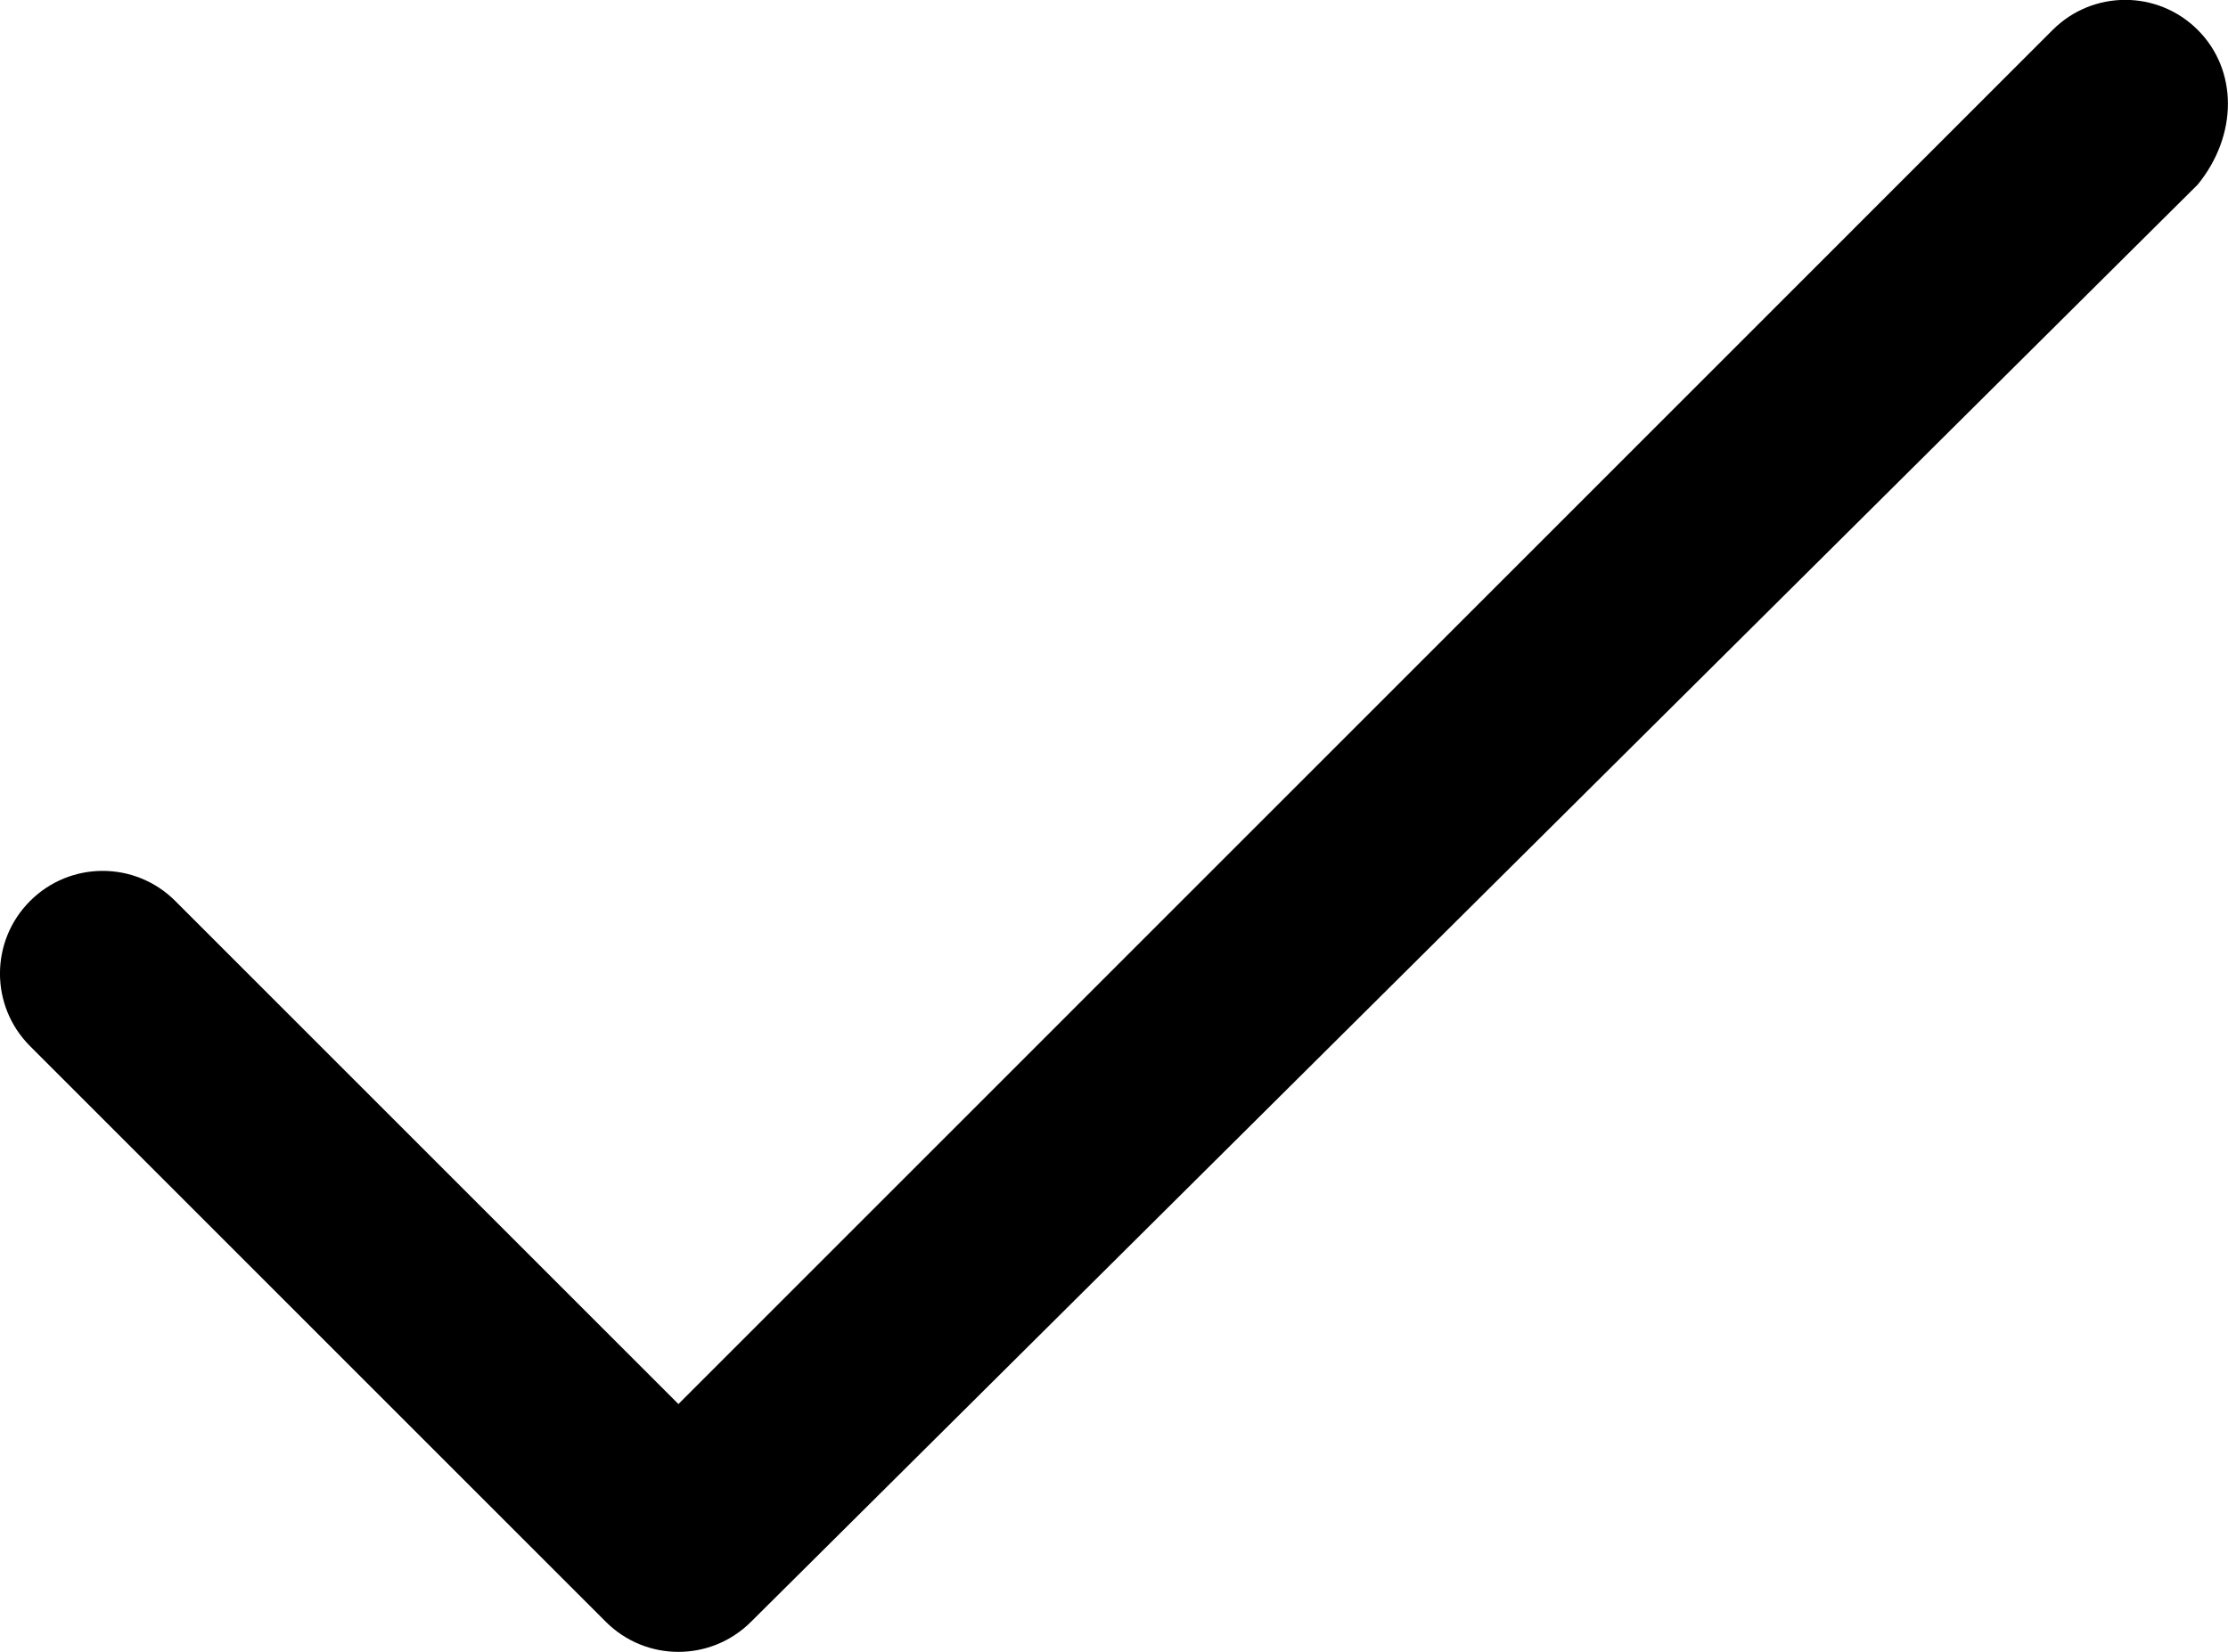
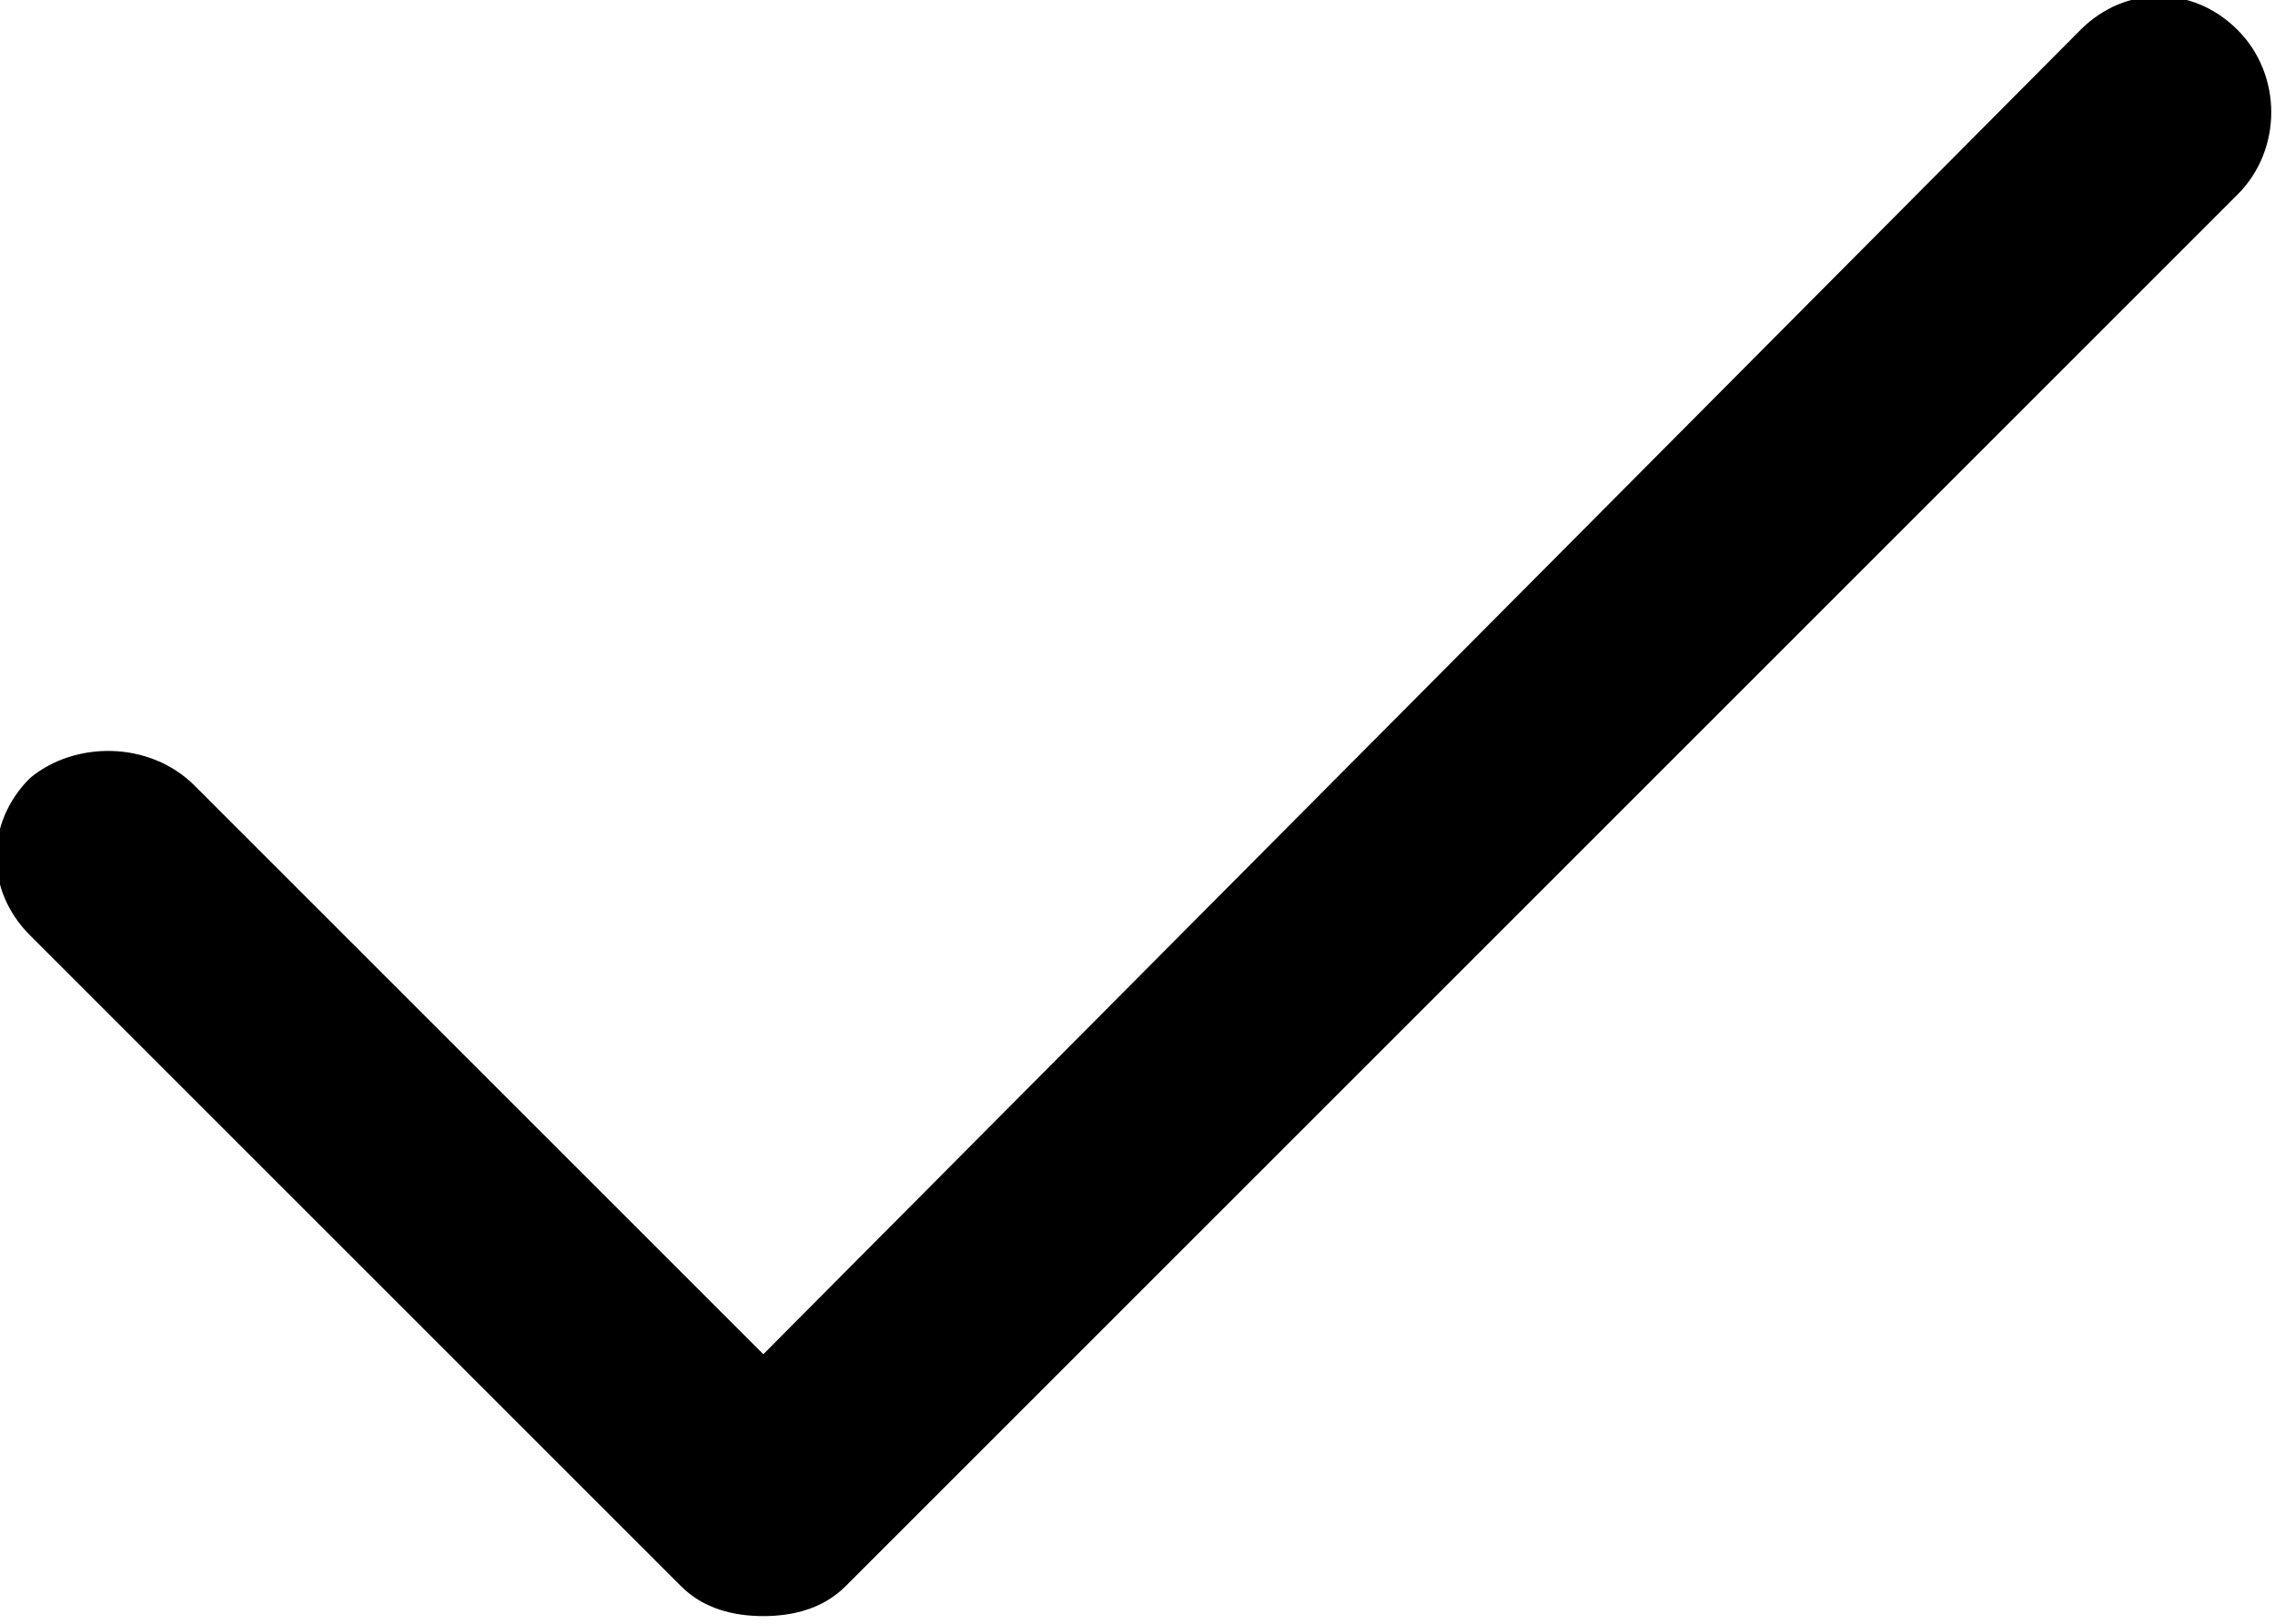
- <svg xmlns="http://www.w3.org/2000/svg" version="1.0" id="Layer_1" x="0px" y="0px" width="21.698px" height="16.09px" viewBox="-82.357 4.875 21.698 16.09" enable-background="new -82.357 4.875 21.698 16.09" xml:space="preserve">
-   <path d="M-60.953,5.167c-0.391-0.391-1.023-0.391-1.414,0L-75.75,18.551l-4.9-4.9c-0.391-0.391-1.023-0.391-1.414,0 s-0.391,1.023,0,1.414l5.607,5.607c0.195,0.195,0.451,0.293,0.707,0.293s0.512-0.098,0.707-0.293l14.09-14.0 C-60.562,6.191-60.562,5.558-60.953,5.167z" />
+ <svg xmlns="http://www.w3.org/2000/svg" version="1.1" id="Layer_1" x="0px" y="0px" width="30.4px" height="21.7px" viewBox="0 0 30.4 21.7" style="enable-background:new 0 0 30.4 21.7;" xml:space="preserve">
+   <path d="M29.9,0.4c-0.6-0.6-1.5-0.6-2.1,0L10.2,18.1l-7.6-7.6C2,9.9,1,9.9,0.4,10.4c-0.6,0.6-0.6,1.5,0,2.1l8.7,8.7  c0.3,0.3,0.7,0.4,1.1,0.4c0.4,0,0.8-0.1,1.1-0.4L29.9,2.6C30.5,2,30.5,1,29.9,0.4z" />
</svg>
